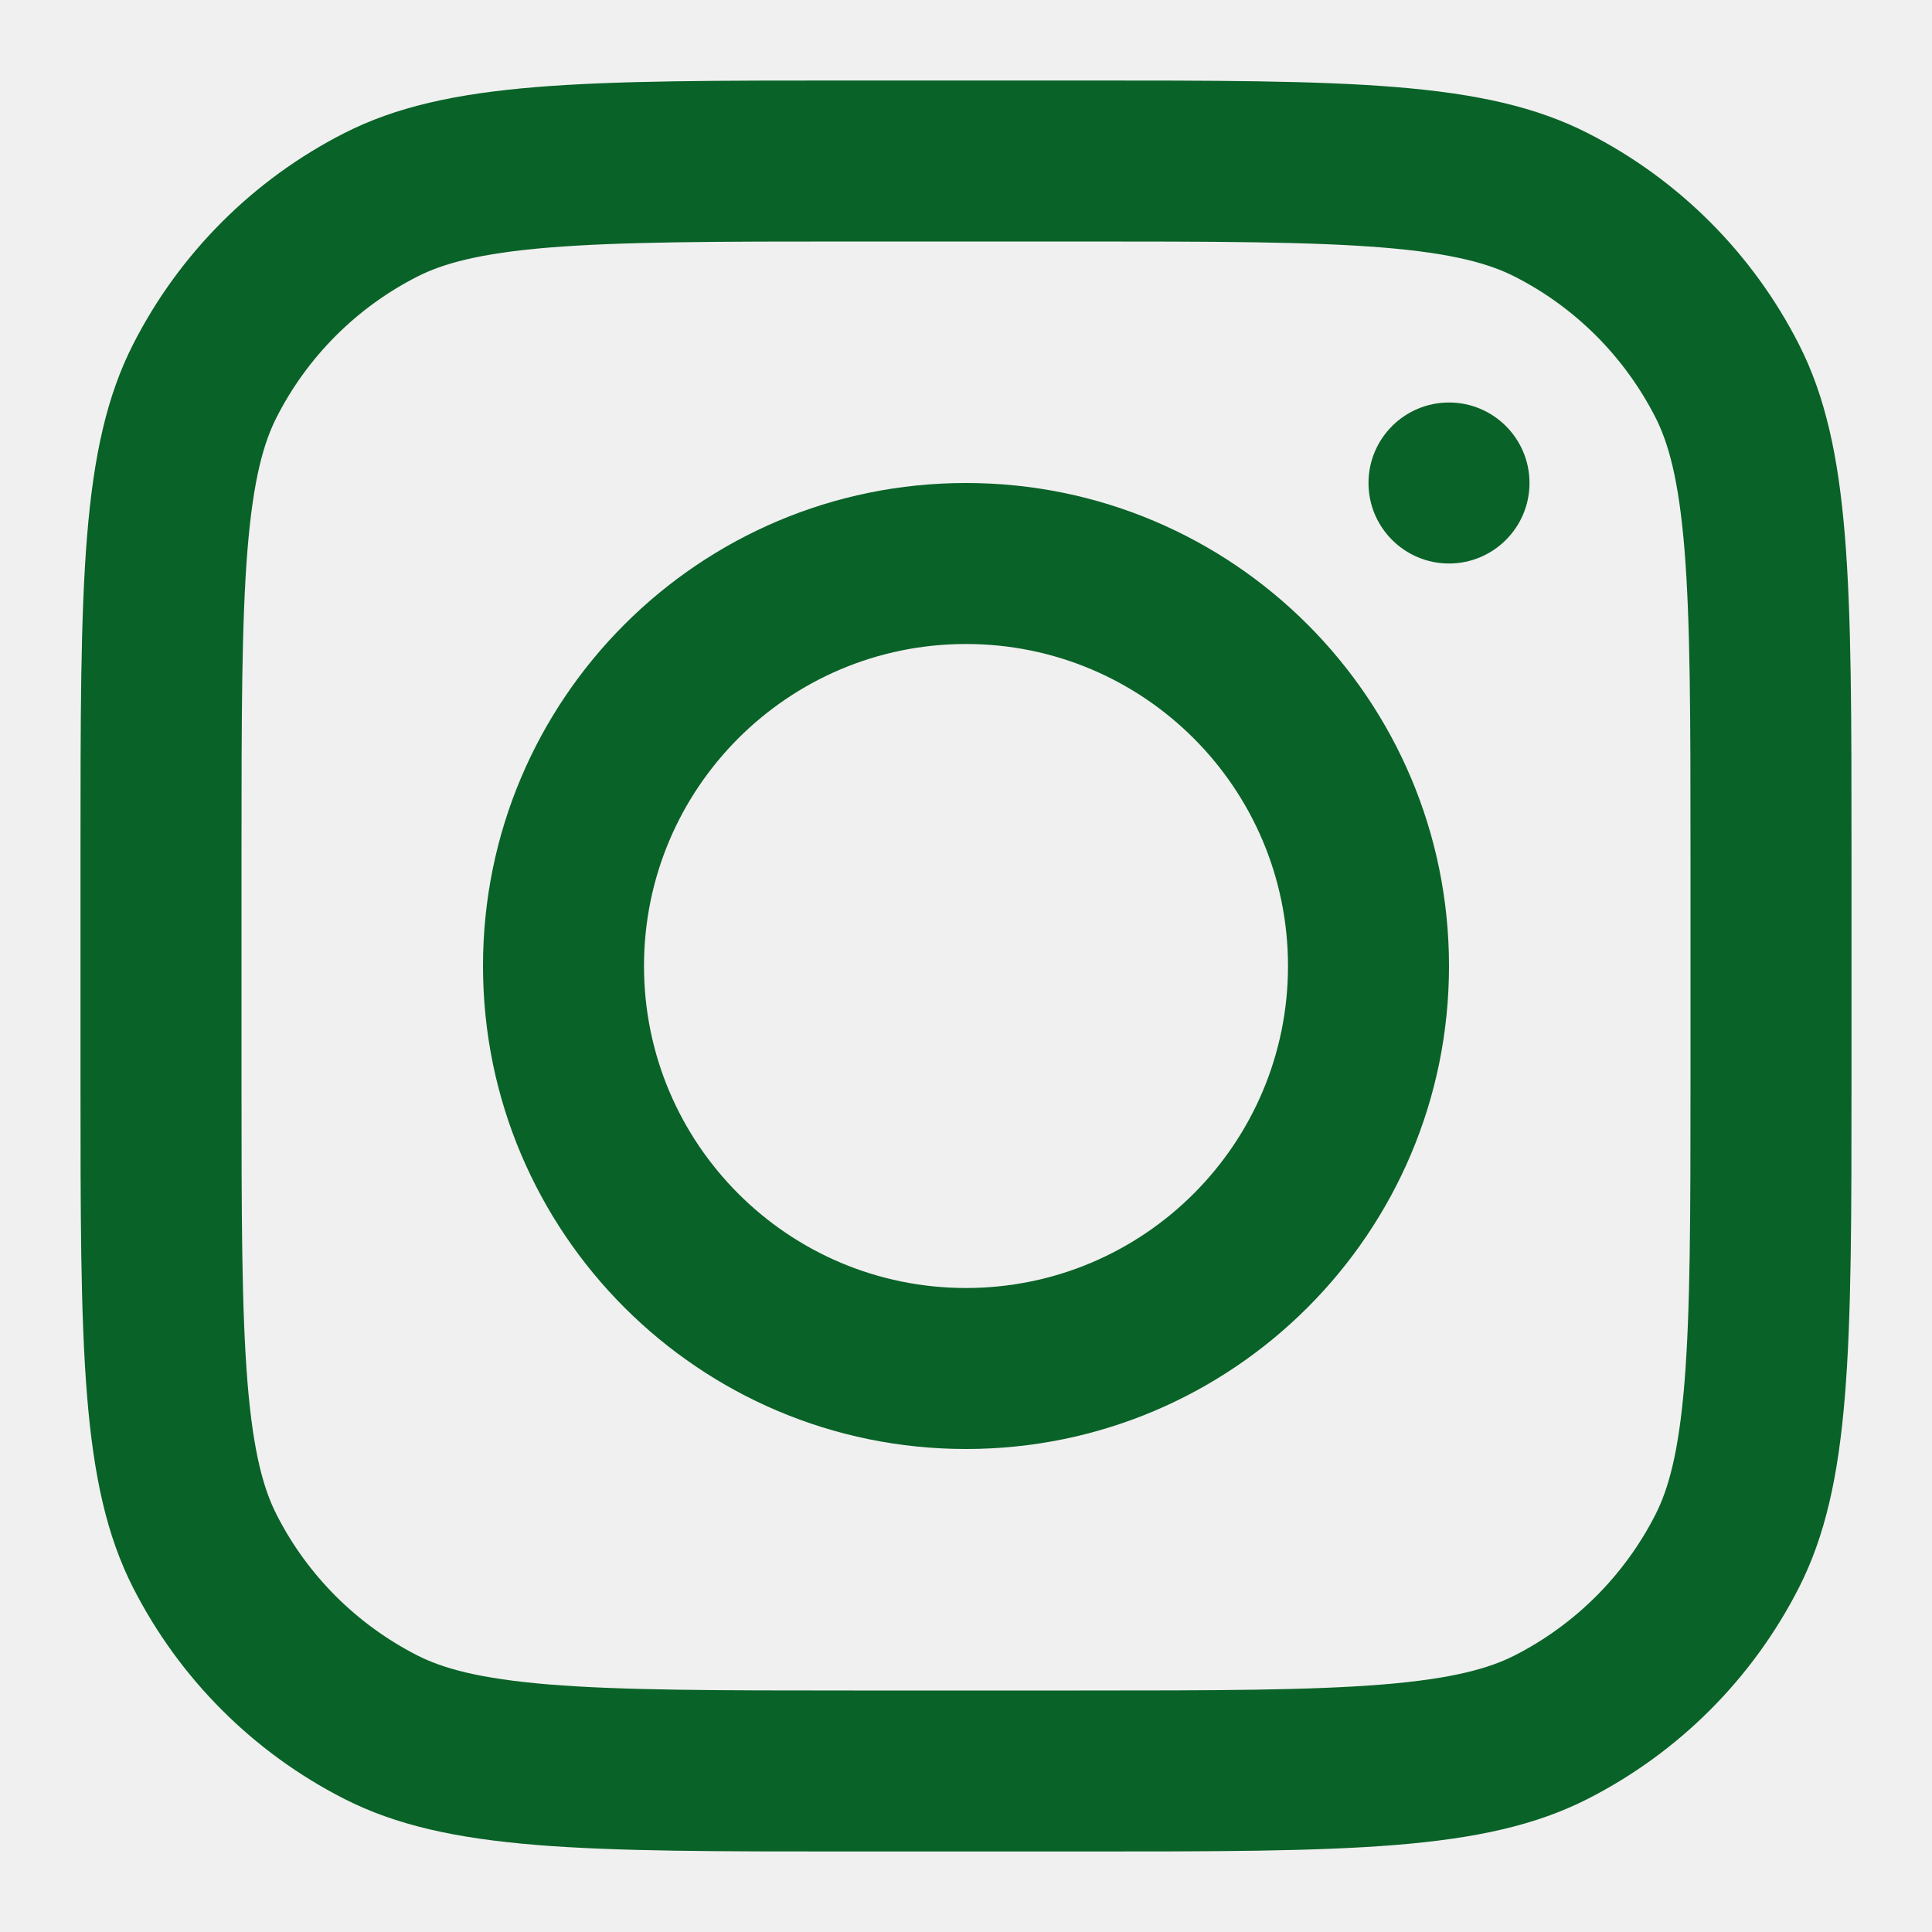
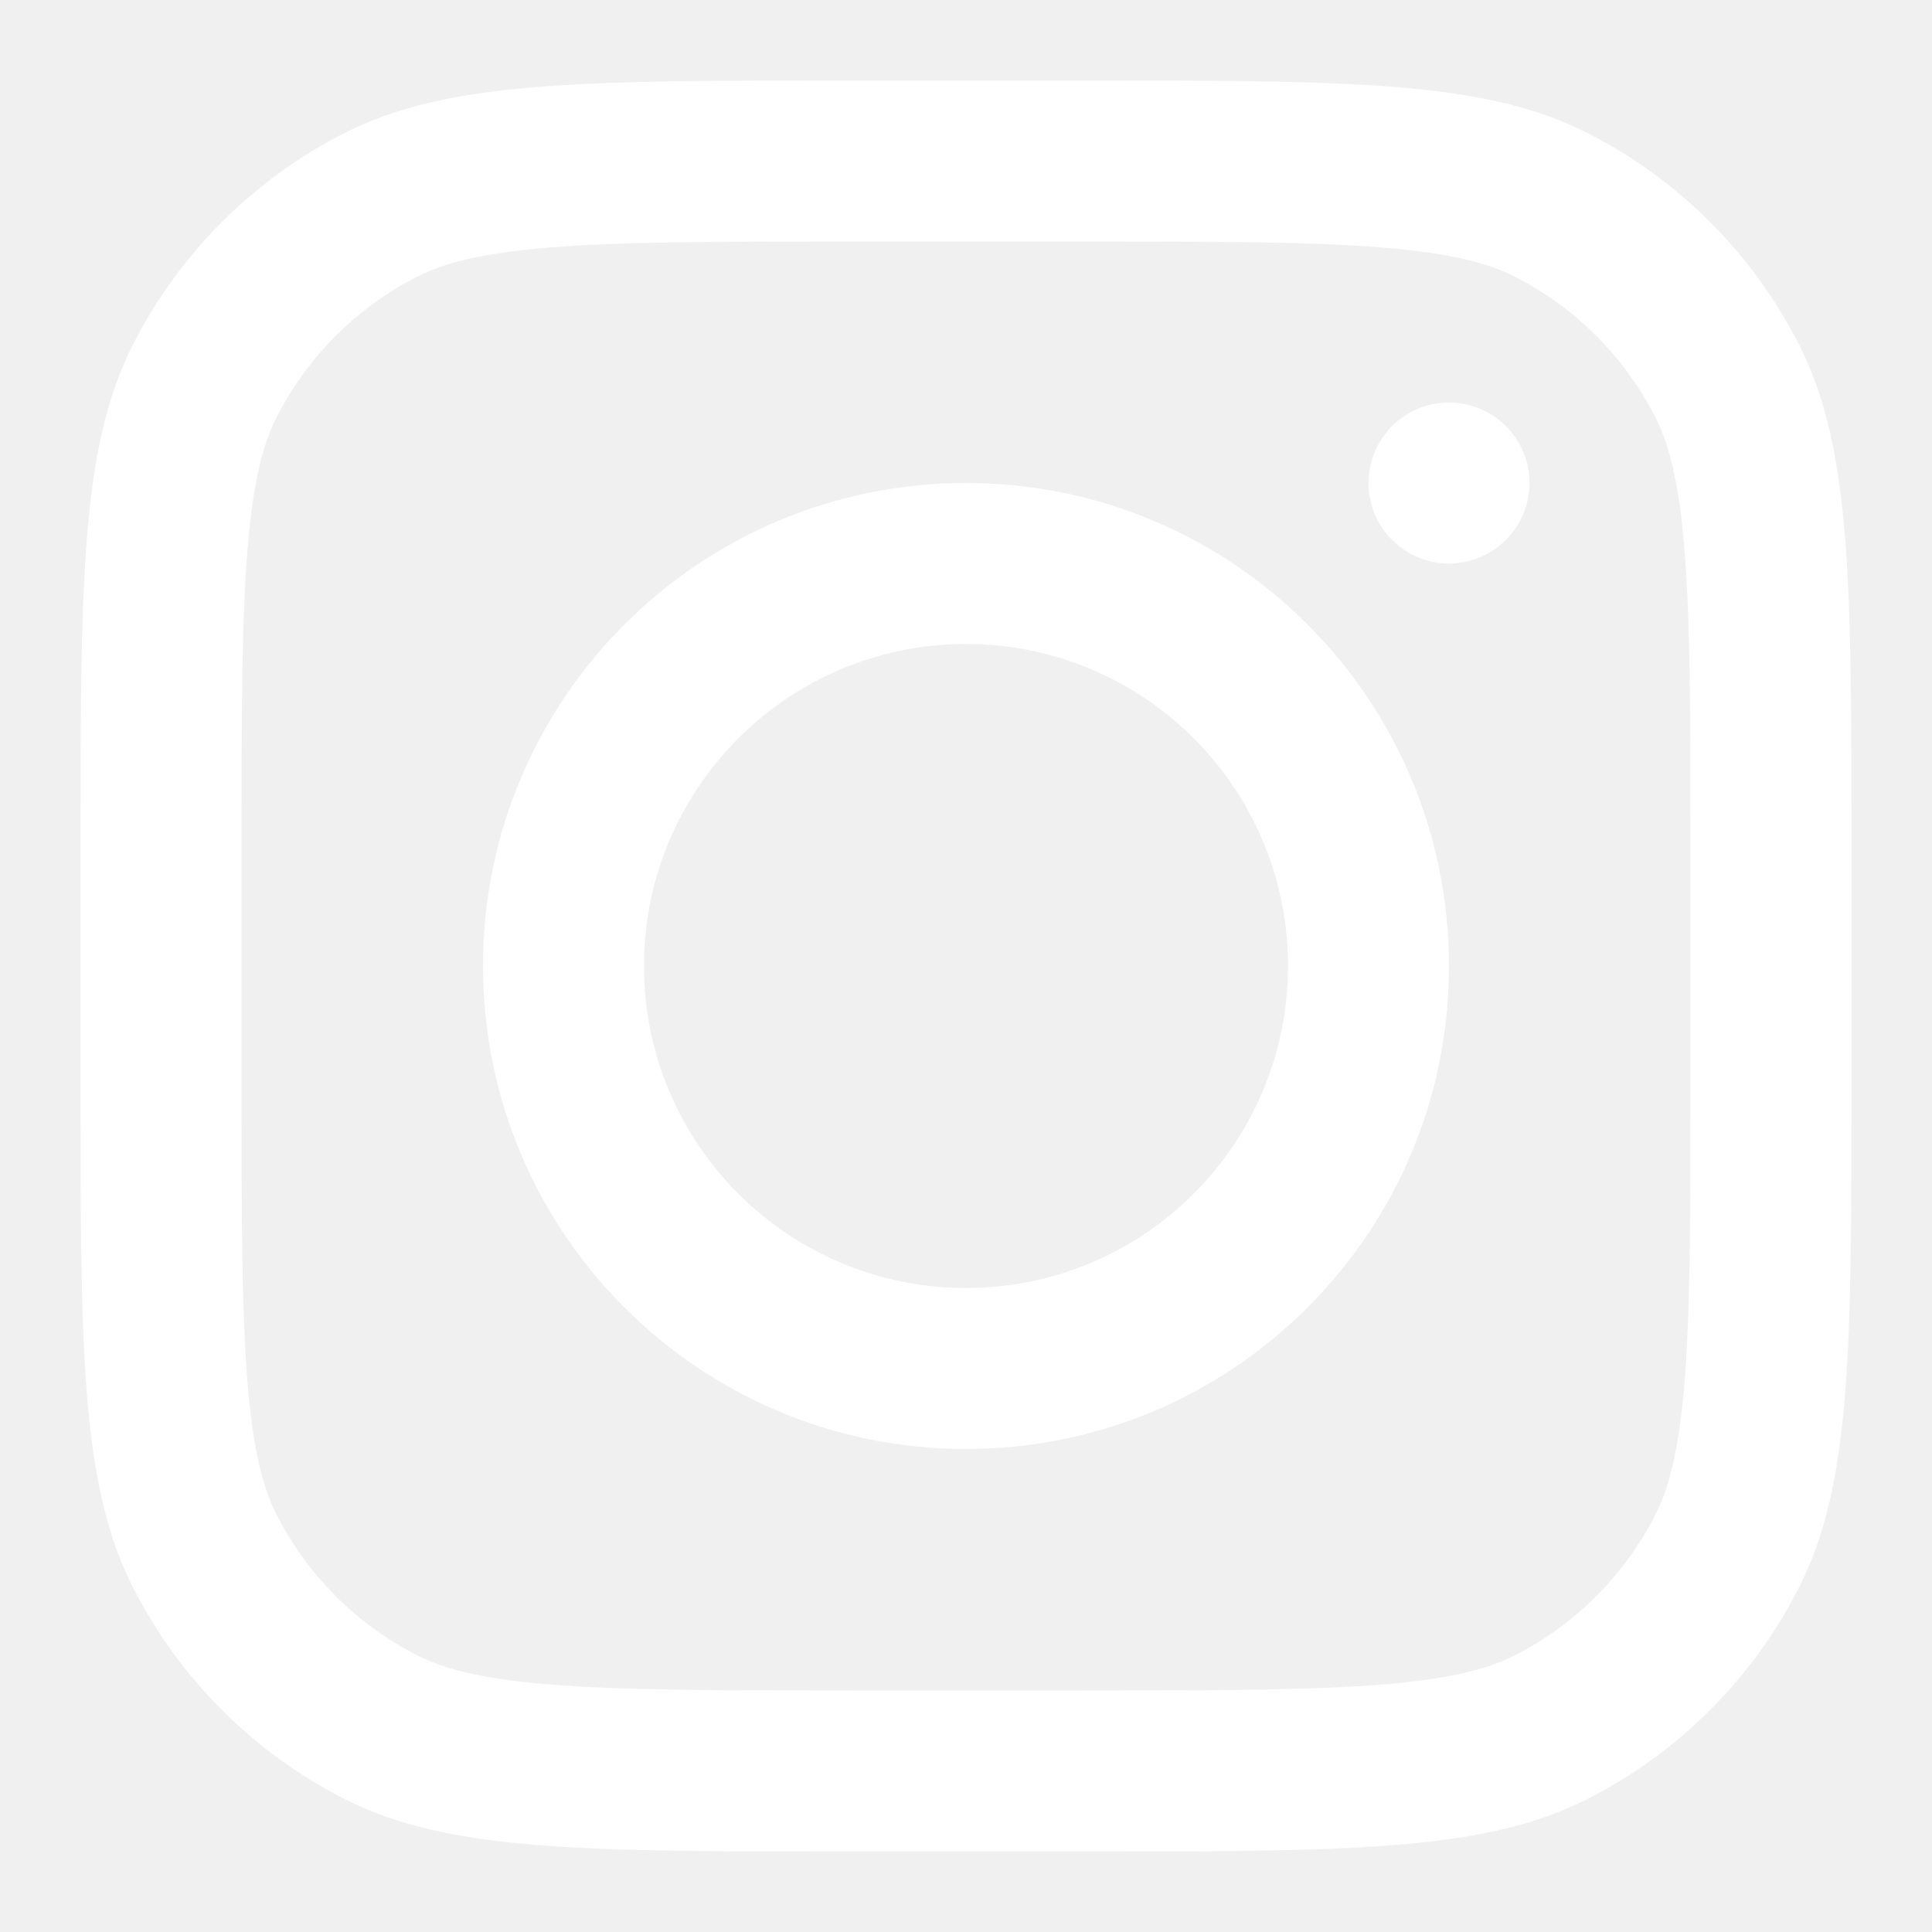
<svg xmlns="http://www.w3.org/2000/svg" width="800px" height="800px" viewBox="0 0 24 24" fill="none">
-   <path fill-rule="evenodd" clip-rule="evenodd" d="M12 18C15.314 18 18 15.314 18 12C18 8.686 15.314 6 12 6C8.686 6 6 8.686 6 12C6 15.314 8.686 18 12 18ZM12 16C14.209 16 16 14.209 16 12C16 9.791 14.209 8 12 8C9.791 8 8 9.791 8 12C8 14.209 9.791 16 12 16Z" fill="#096227" />
-   <path d="M18 5C17.448 5 17 5.448 17 6C17 6.552 17.448 7 18 7C18.552 7 19 6.552 19 6C19 5.448 18.552 5 18 5Z" fill="#096227" />
-   <path fill-rule="evenodd" clip-rule="evenodd" d="M1.654 4.276C1 5.56 1 7.24 1 10.6V13.4C1 16.76 1 18.441 1.654 19.724C2.229 20.853 3.147 21.771 4.276 22.346C5.56 23 7.24 23 10.6 23H13.4C16.76 23 18.441 23 19.724 22.346C20.853 21.771 21.771 20.853 22.346 19.724C23 18.441 23 16.76 23 13.4V10.6C23 7.24 23 5.56 22.346 4.276C21.771 3.147 20.853 2.229 19.724 1.654C18.441 1 16.76 1 13.4 1H10.6C7.24 1 5.56 1 4.276 1.654C3.147 2.229 2.229 3.147 1.654 4.276ZM13.4 3H10.6C8.887 3 7.722 3.002 6.822 3.075C5.945 3.147 5.497 3.277 5.184 3.436C4.431 3.819 3.819 4.431 3.436 5.184C3.277 5.497 3.147 5.945 3.075 6.822C3.002 7.722 3 8.887 3 10.6V13.4C3 15.113 3.002 16.278 3.075 17.178C3.147 18.055 3.277 18.503 3.436 18.816C3.819 19.569 4.431 20.18 5.184 20.564C5.497 20.723 5.945 20.853 6.822 20.925C7.722 20.998 8.887 21 10.6 21H13.4C15.113 21 16.278 20.998 17.178 20.925C18.055 20.853 18.503 20.723 18.816 20.564C19.569 20.18 20.18 19.569 20.564 18.816C20.723 18.503 20.853 18.055 20.925 17.178C20.998 16.278 21 15.113 21 13.4V10.6C21 8.887 20.998 7.722 20.925 6.822C20.853 5.945 20.723 5.497 20.564 5.184C20.18 4.431 19.569 3.819 18.816 3.436C18.503 3.277 18.055 3.147 17.178 3.075C16.278 3.002 15.113 3 13.4 3Z" fill="#096227" />
+   <path fill-rule="evenodd" clip-rule="evenodd" d="M12 18C15.314 18 18 15.314 18 12C18 8.686 15.314 6 12 6C8.686 6 6 8.686 6 12C6 15.314 8.686 18 12 18ZM12 16C14.209 16 16 14.209 16 12C16 9.791 14.209 8 12 8C9.791 8 8 9.791 8 12C8 14.209 9.791 16 12 16Z" fill="#ffffff" />
+   <path d="M18 5C17.448 5 17 5.448 17 6C17 6.552 17.448 7 18 7C18.552 7 19 6.552 19 6C19 5.448 18.552 5 18 5Z" fill="#ffffff" />
+   <path fill-rule="evenodd" clip-rule="evenodd" d="M1.654 4.276C1 5.56 1 7.24 1 10.6V13.4C1 16.76 1 18.441 1.654 19.724C2.229 20.853 3.147 21.771 4.276 22.346C5.56 23 7.24 23 10.6 23H13.4C16.76 23 18.441 23 19.724 22.346C20.853 21.771 21.771 20.853 22.346 19.724C23 18.441 23 16.76 23 13.4V10.6C23 7.24 23 5.56 22.346 4.276C21.771 3.147 20.853 2.229 19.724 1.654C18.441 1 16.76 1 13.4 1H10.6C7.24 1 5.56 1 4.276 1.654C3.147 2.229 2.229 3.147 1.654 4.276ZM13.4 3H10.6C8.887 3 7.722 3.002 6.822 3.075C5.945 3.147 5.497 3.277 5.184 3.436C4.431 3.819 3.819 4.431 3.436 5.184C3.277 5.497 3.147 5.945 3.075 6.822C3.002 7.722 3 8.887 3 10.6V13.4C3 15.113 3.002 16.278 3.075 17.178C3.147 18.055 3.277 18.503 3.436 18.816C3.819 19.569 4.431 20.18 5.184 20.564C5.497 20.723 5.945 20.853 6.822 20.925C7.722 20.998 8.887 21 10.6 21H13.4C15.113 21 16.278 20.998 17.178 20.925C18.055 20.853 18.503 20.723 18.816 20.564C19.569 20.18 20.18 19.569 20.564 18.816C20.723 18.503 20.853 18.055 20.925 17.178C20.998 16.278 21 15.113 21 13.4V10.6C21 8.887 20.998 7.722 20.925 6.822C20.853 5.945 20.723 5.497 20.564 5.184C20.18 4.431 19.569 3.819 18.816 3.436C18.503 3.277 18.055 3.147 17.178 3.075C16.278 3.002 15.113 3 13.4 3Z" fill="#ffffff" />
</svg>
